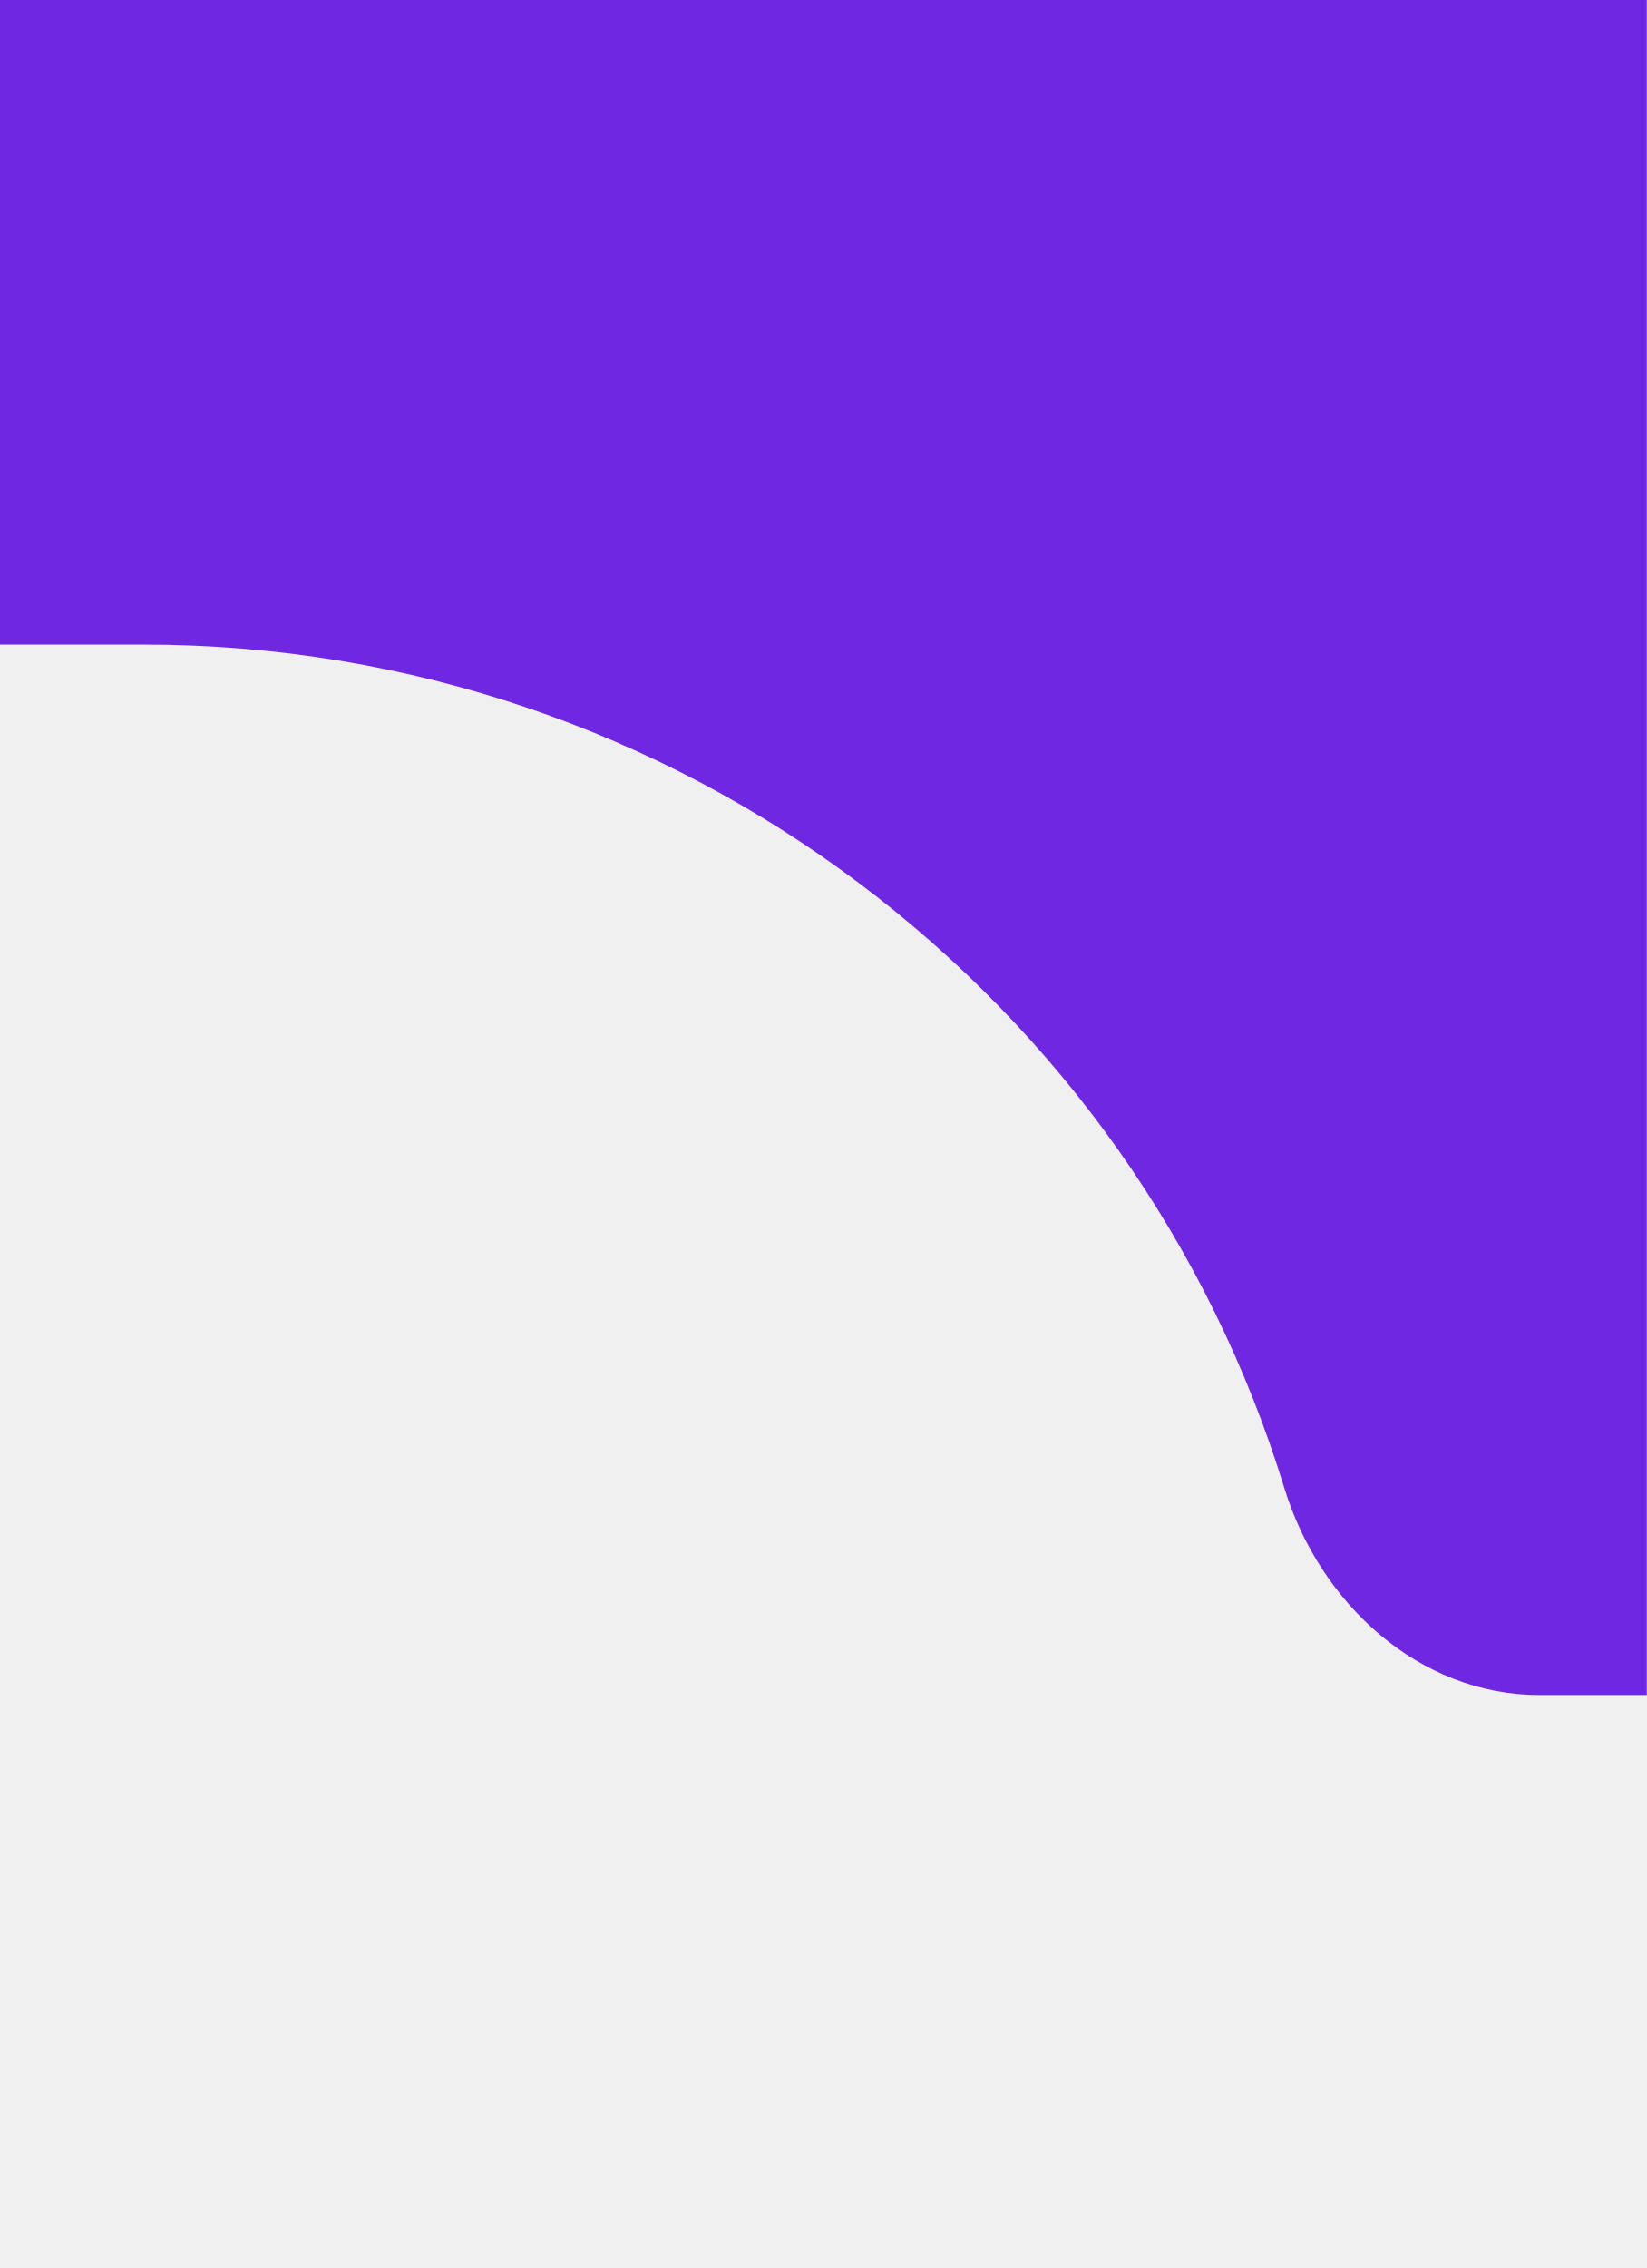
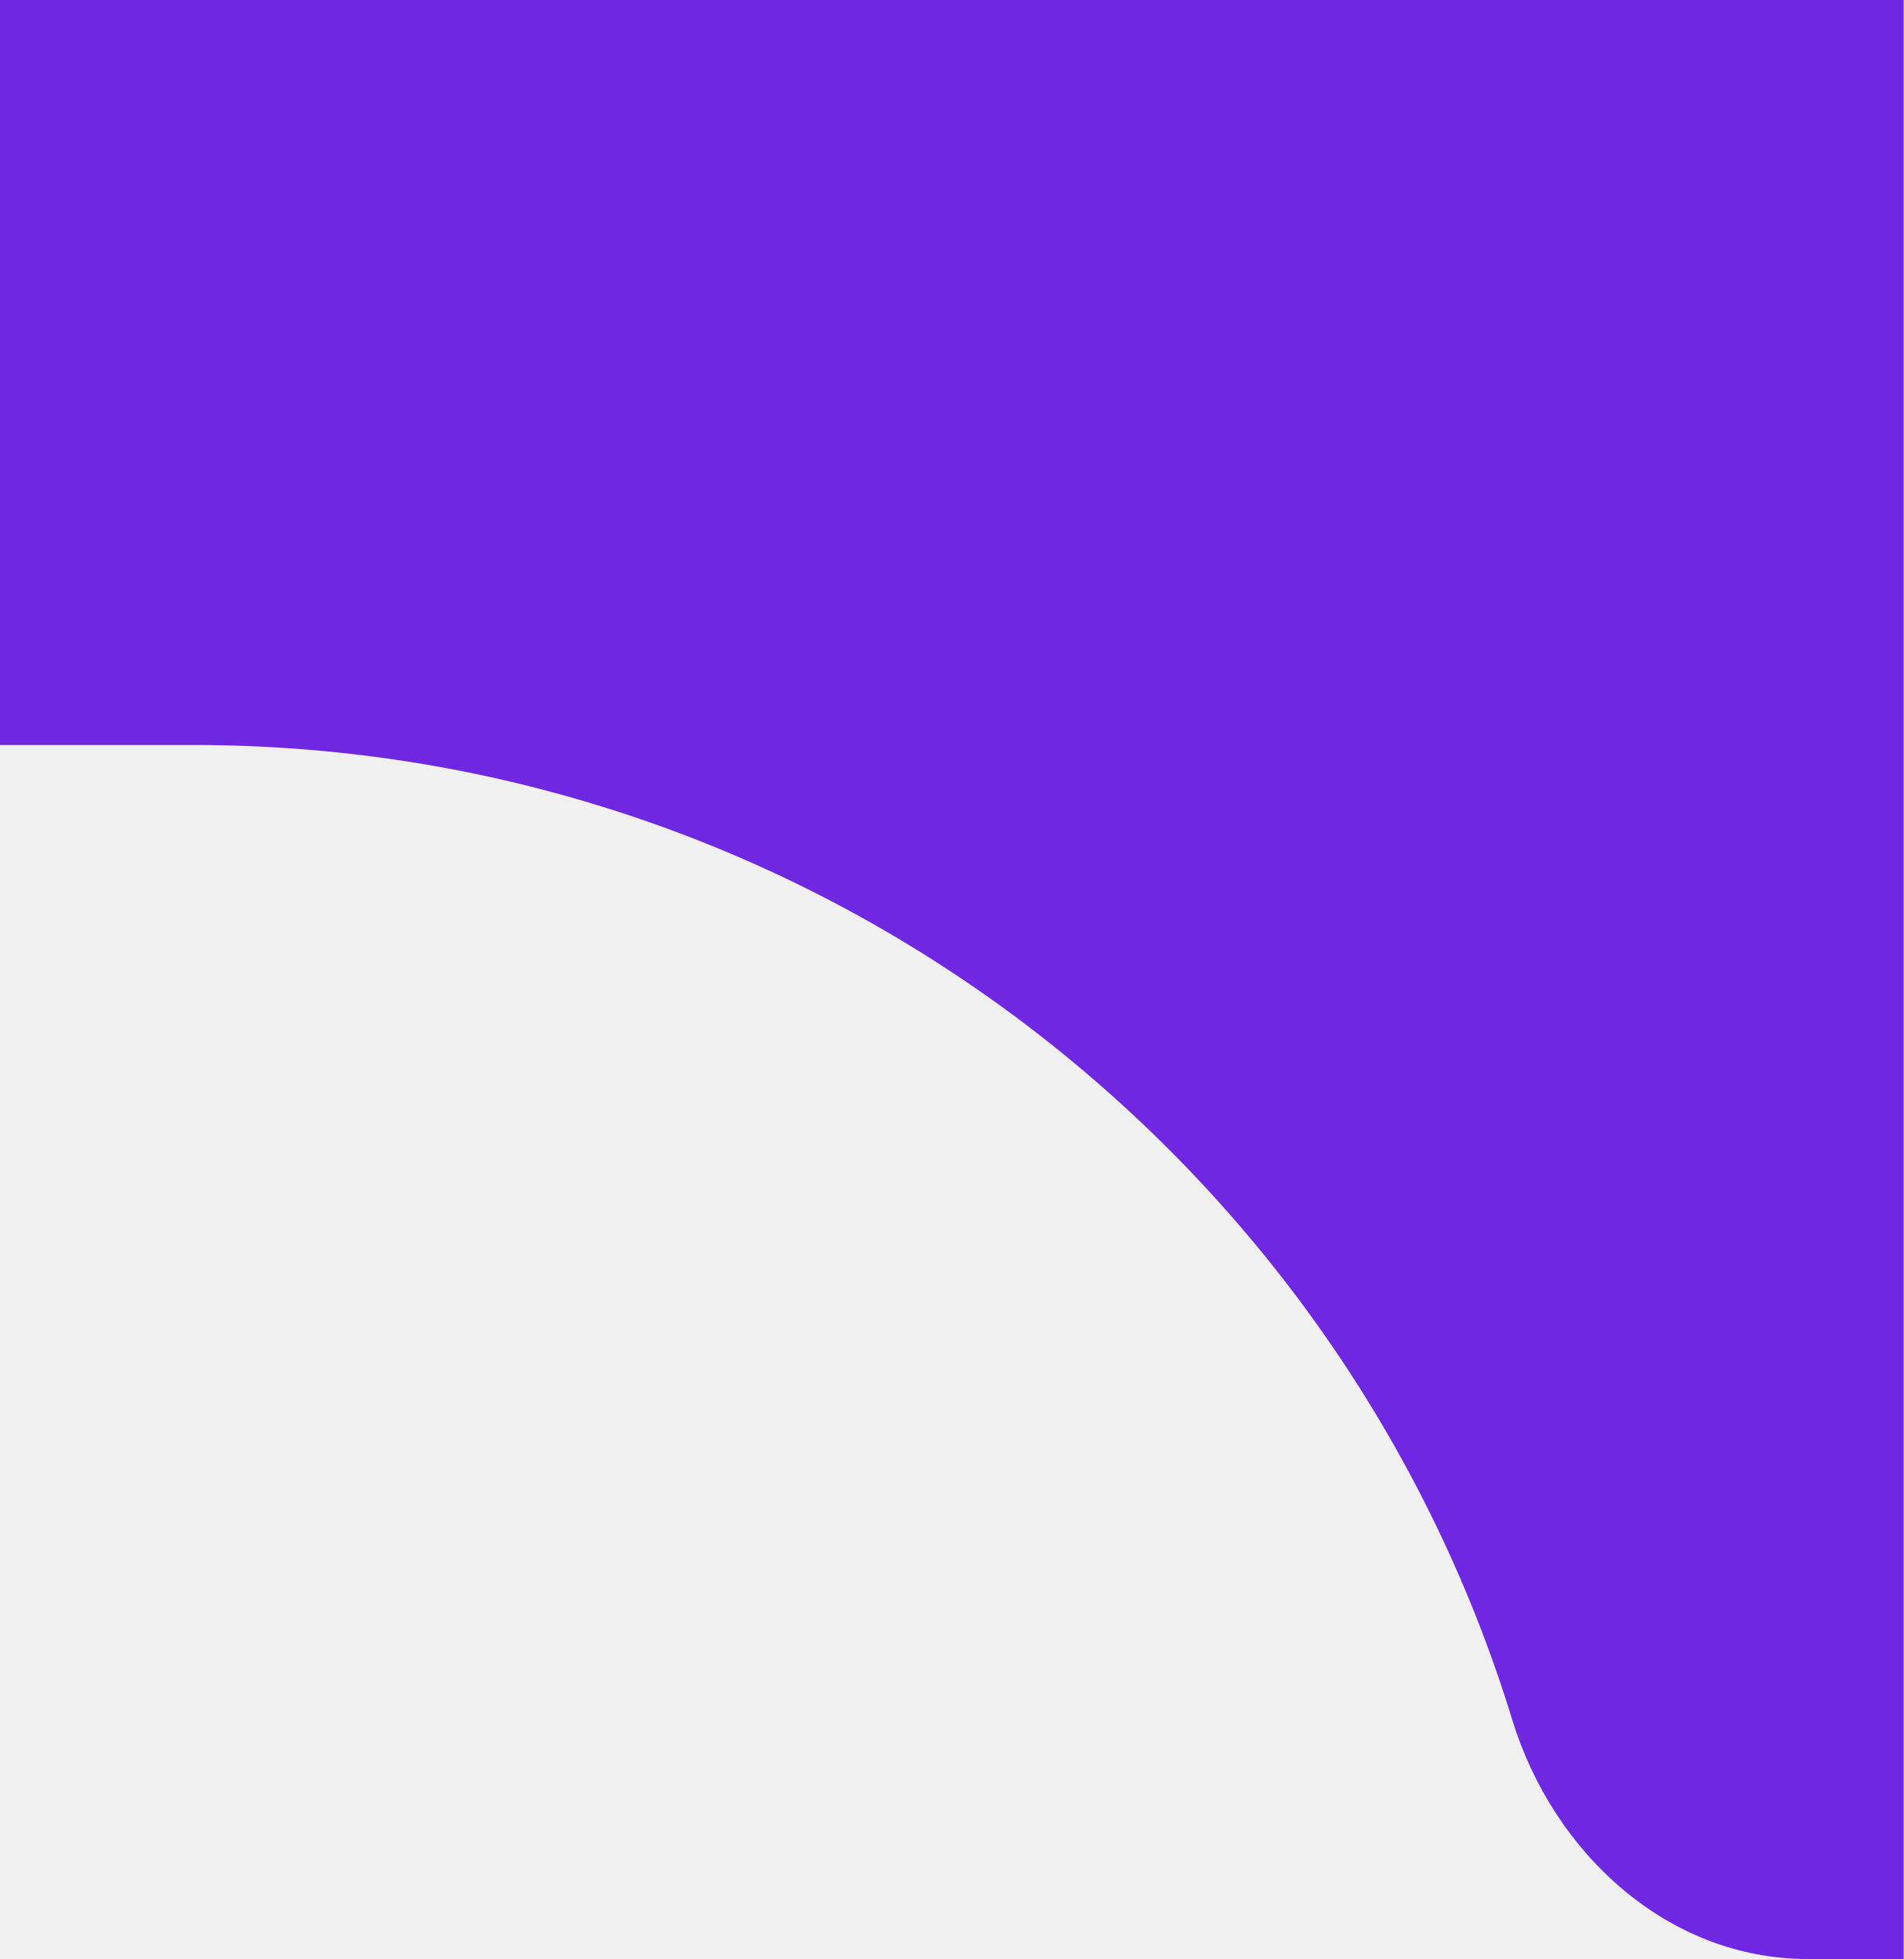
- <svg xmlns="http://www.w3.org/2000/svg" width="69" height="95" viewBox="0 0 69 95" fill="none">
-   <g clip-path="url(#clip0_6006_142)">
-     <path fill-rule="evenodd" clip-rule="evenodd" d="M-1572 10C-1572 4.477 -1567.52 0 -1562 0H338C343.523 0 348 4.477 348 10V94.99C348 94.996 347.996 95 347.99 95V95C347.985 95 347.98 94.996 347.98 94.99C347.45 81.651 336.469 71 323 71H64.519C59.456 71 55.296 67.167 53.812 62.326C47.542 41.872 28.508 27 6 27H-1021C-1043.51 27 -1062.54 41.872 -1068.81 62.326C-1070.3 67.167 -1074.46 71 -1079.52 71H-1547C-1560.47 71 -1571.45 81.651 -1571.98 94.99C-1571.98 94.996 -1571.98 95 -1571.99 95V95C-1572 95 -1572 94.996 -1572 94.99V10Z" fill="#7027E2" />
+ <svg xmlns="http://www.w3.org/2000/svg" width="69" height="71" viewBox="0 0 69 71" fill="none">
+   <g clip-path="url(#clip0_6333_151)">
+     <path d="M349 94.989C349 94.995 348.995 95 348.989 95V95C348.983 95 348.978 94.995 348.978 94.989C348.448 81.651 337.469 71 324 71H65.518C60.454 71 56.295 67.167 54.811 62.326C48.541 41.872 29.508 27 7 27H-1020C-1042.51 27 -1061.54 41.872 -1067.81 62.326C-1069.3 67.167 -1073.45 71 -1078.52 71H-1546C-1559.47 71 -1570.45 81.651 -1570.98 94.989C-1570.98 94.995 -1570.98 95 -1570.99 95V95C-1571 95 -1571 94.995 -1571 94.989V10C-1571 4.477 -1566.52 0 -1561 0H339C344.523 0 349 4.477 349 10V94.989Z" fill="#7027E2" />
  </g>
  <defs>
-     <clipPath id="clip0_6006_142">
-       <rect width="69" height="95" fill="white" />
+     <clipPath id="clip0_6333_151">
+       <rect width="69" height="71" fill="white" />
    </clipPath>
  </defs>
</svg>
